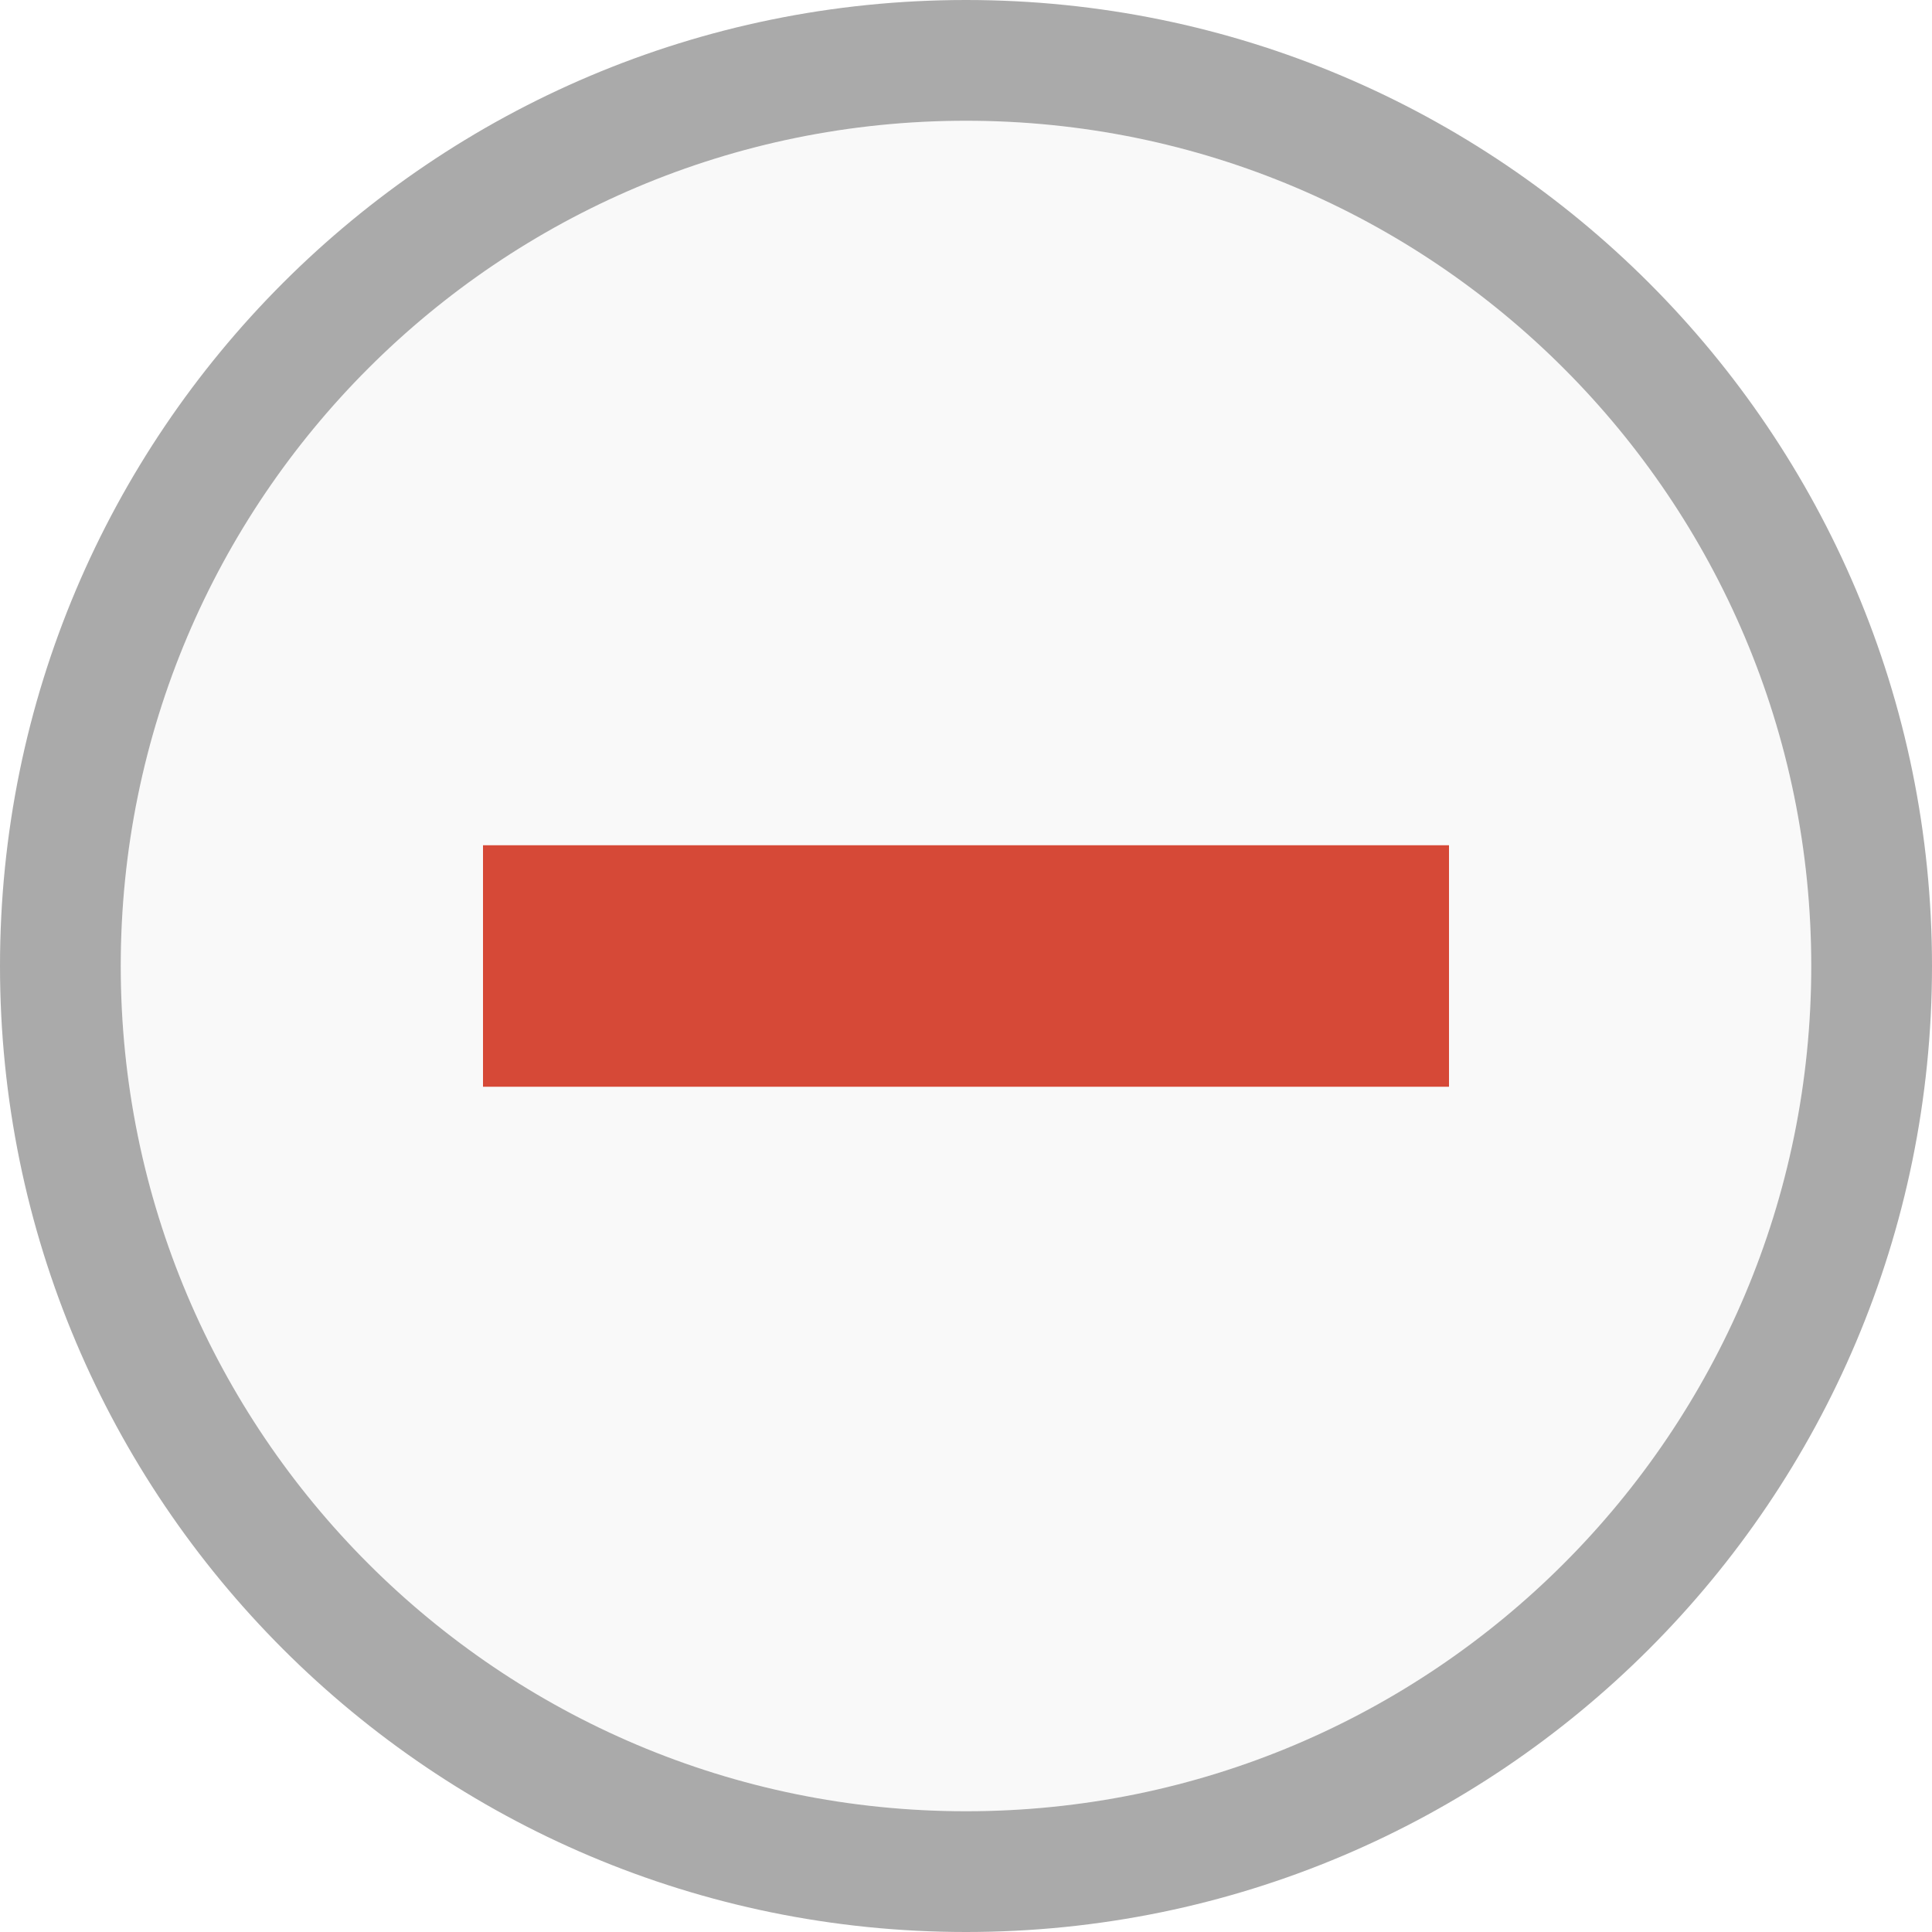
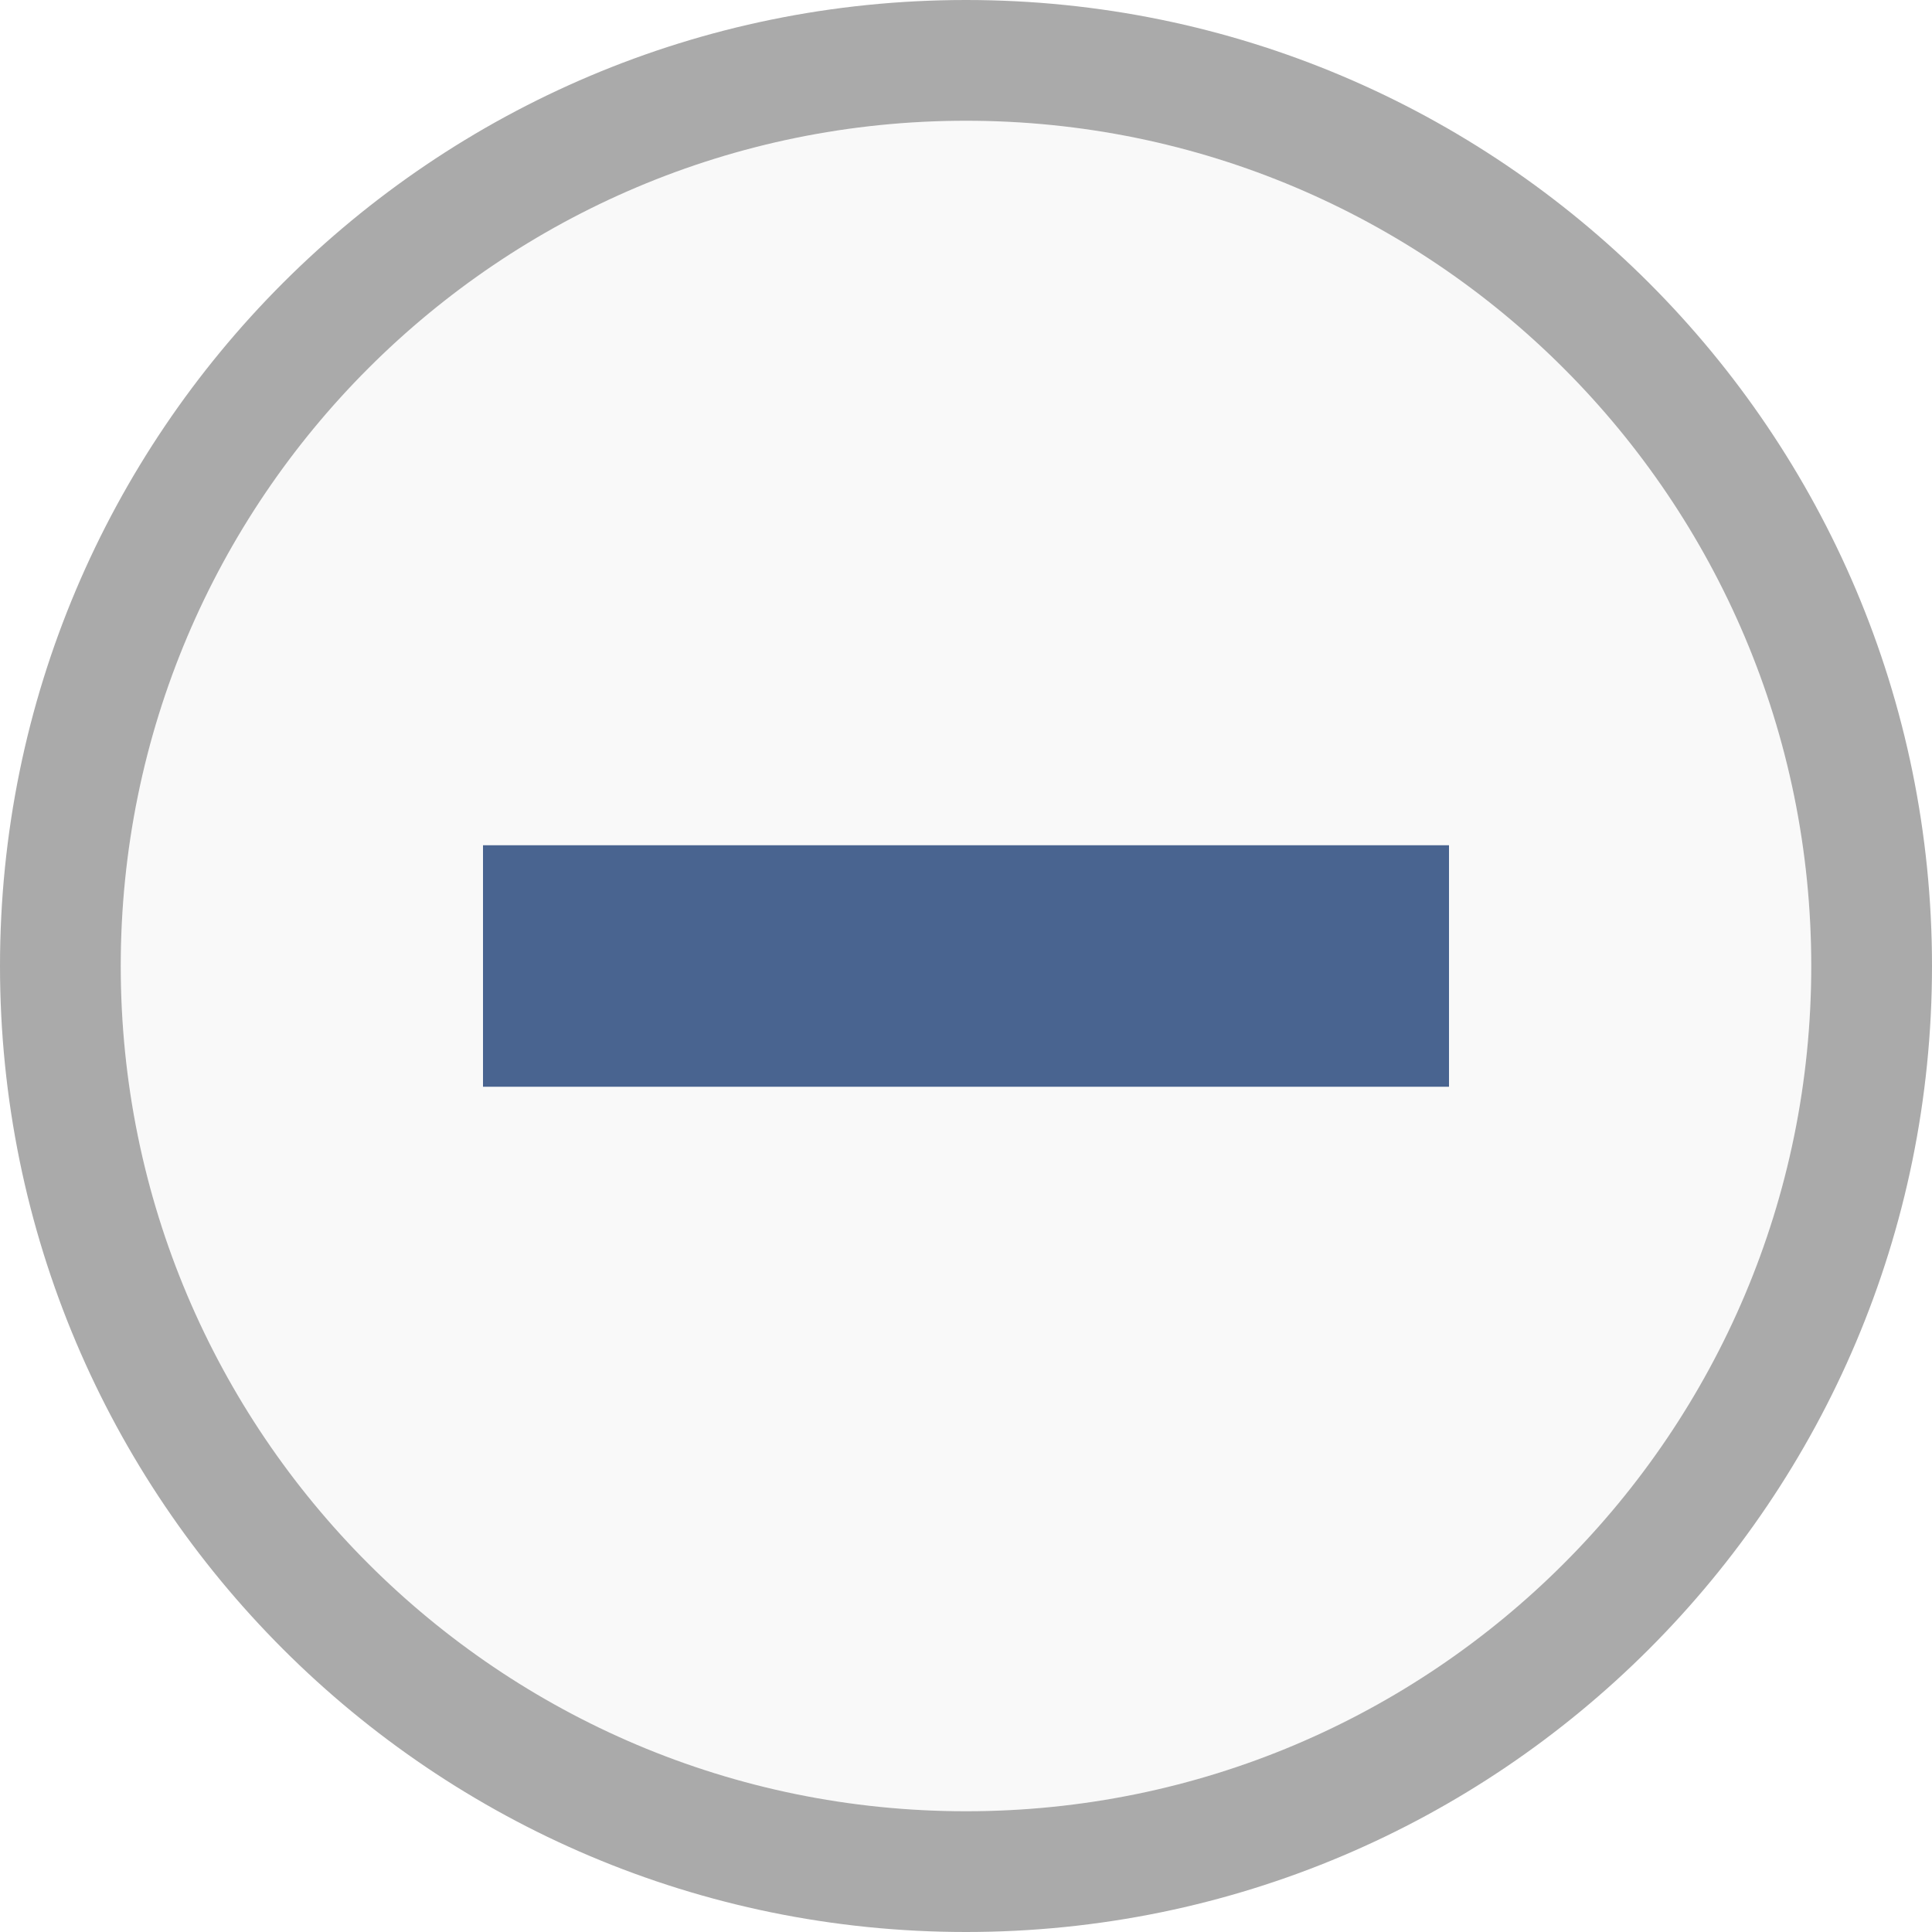
<svg xmlns="http://www.w3.org/2000/svg" viewBox="0 0 16 16">
  <g transform="translate(0 -1036.362)">
    <path style="fill:#f9f9f9" d="m 15,8 c 0,3.866 -3.134,7 -7,7 C 4.134,15 1,11.866 1,8 1,4.134 4.134,1 8,1 c 3.866,0 7,3.134 7,7 z" transform="translate(0 1036.362)" />
    <path style="fill:#aaa" d="M 8 0 C 3.582 8.8817842e-16 -3.006854e-17 3.582 0 8 C 0 12.418 3.582 16 8 16 C 12.418 16 16 12.418 16 8 C 16 3.582 12.418 -1.8064254e-15 8 0 z M 8 1 C 11.866 1 15 4.134 15 8 C 15 11.866 11.866 15 8 15 C 4.134 15 1 11.866 1 8 C 1 4.134 4.134 1 8 1 z " transform="translate(0 1036.362)" />
-     <rect width="8" x="4" y="7" height="2" style="fill:#d64937" transform="translate(0 1036.362)" />
+     <rect width="8" x="4" y="7" height="2" style="fill:#496490" transform="translate(0 1036.362)" />
  </g>
</svg>
